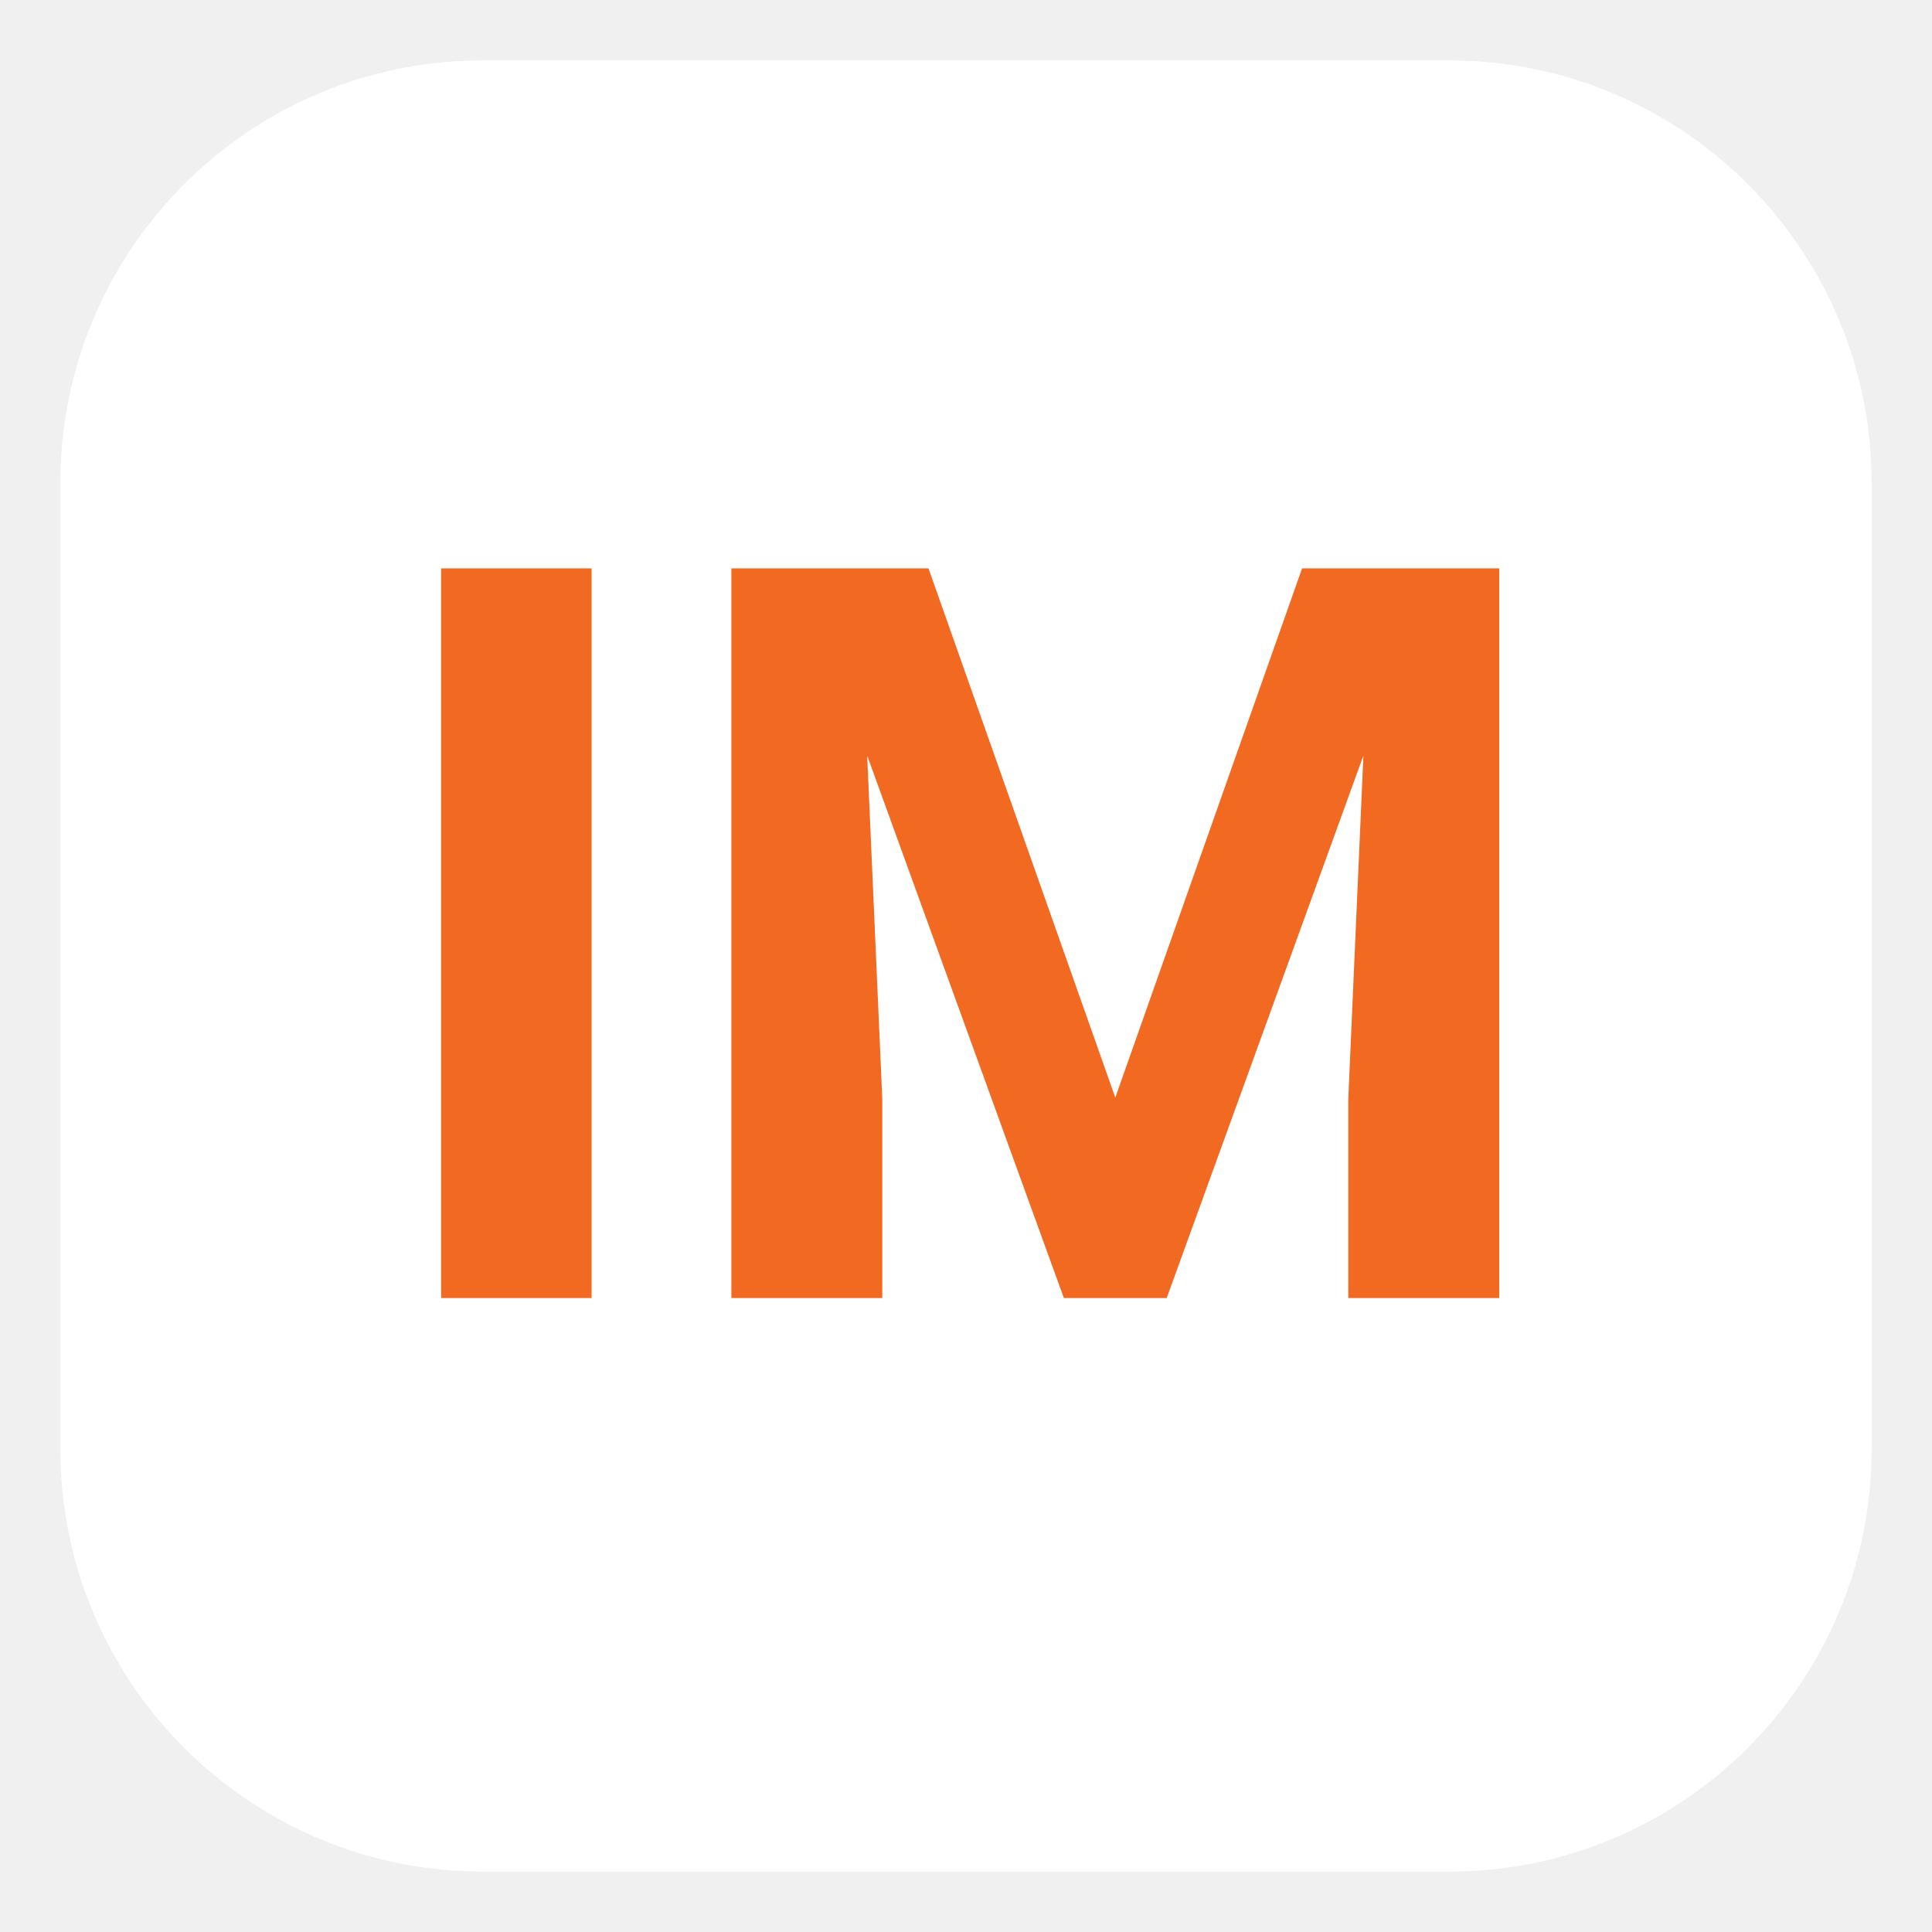
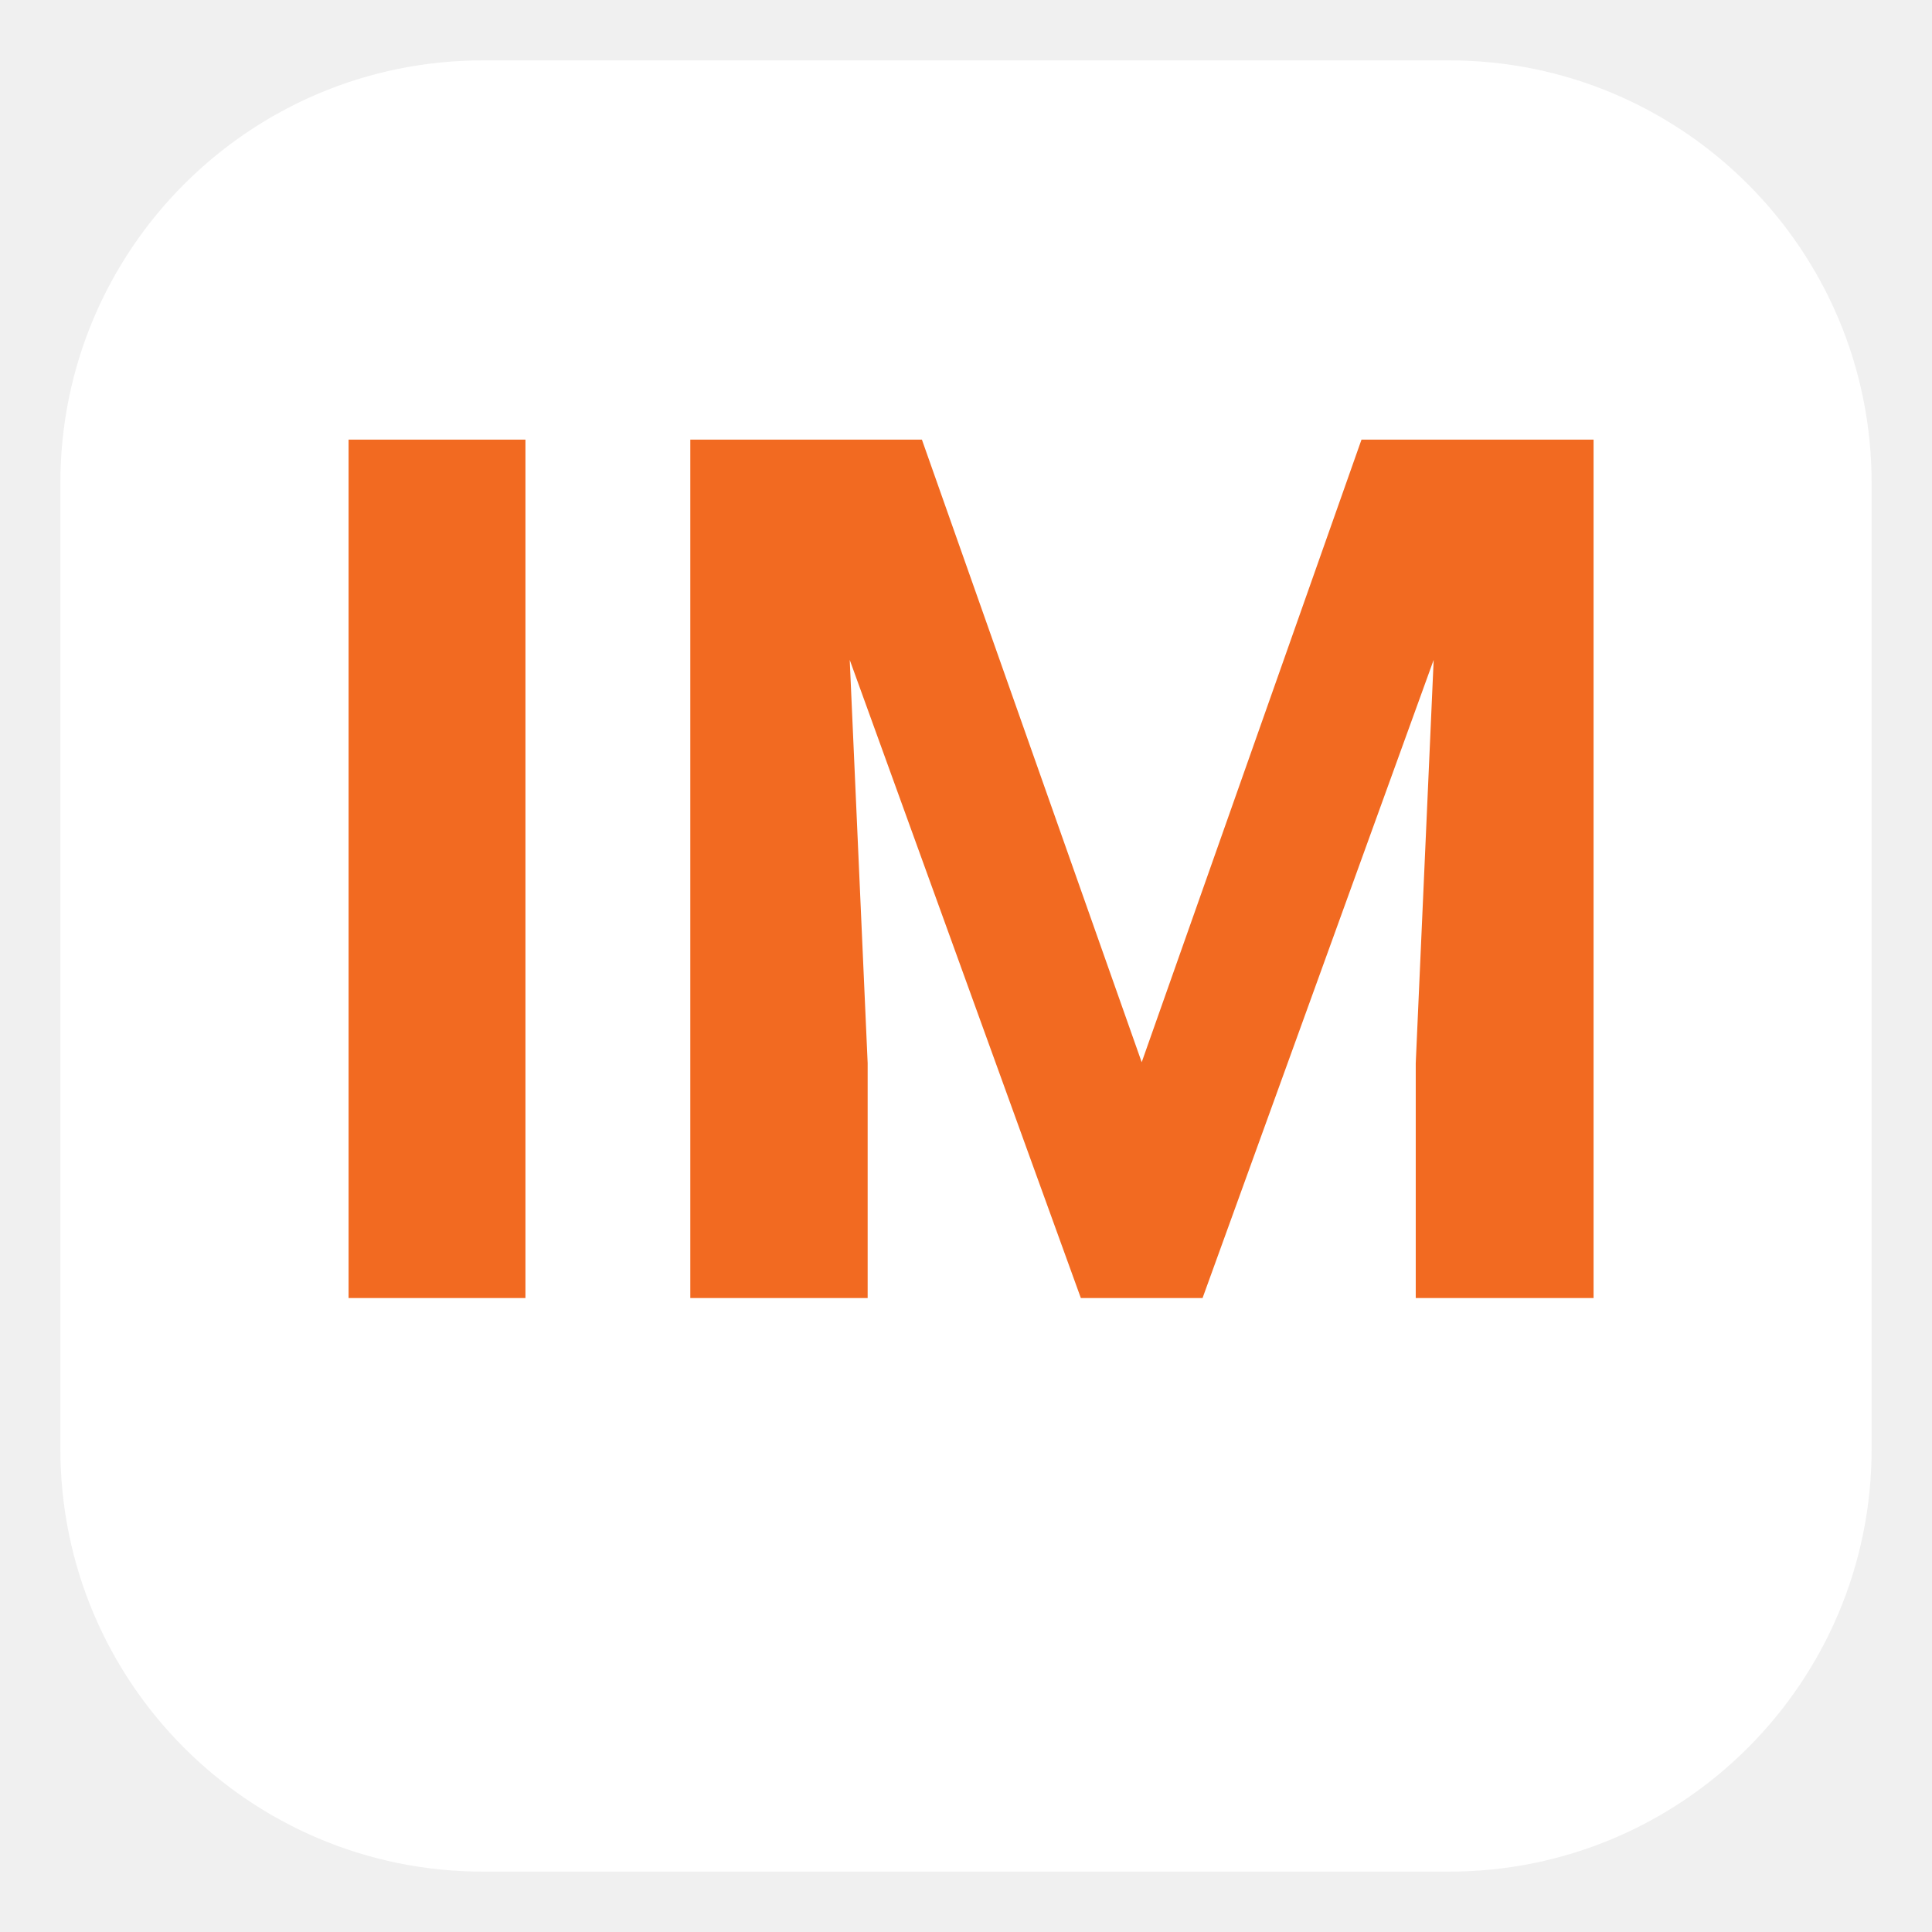
<svg xmlns="http://www.w3.org/2000/svg" viewBox="0 0 64 64">
  <rect x="2" y="2" width="60" height="60" rx="14" fill="#ffffff" />
-   <text x="32" y="43" text-anchor="middle" font-family="Roboto, Arial, sans-serif" font-size="34" font-weight="700" fill="#f26a21">IM</text>
+   <text x="32" y="43" text-anchor="middle" font-family="Roboto, Arial, sans-serif" font-size="40" font-weight="700" fill="#f26a21">IM</text>
</svg>
